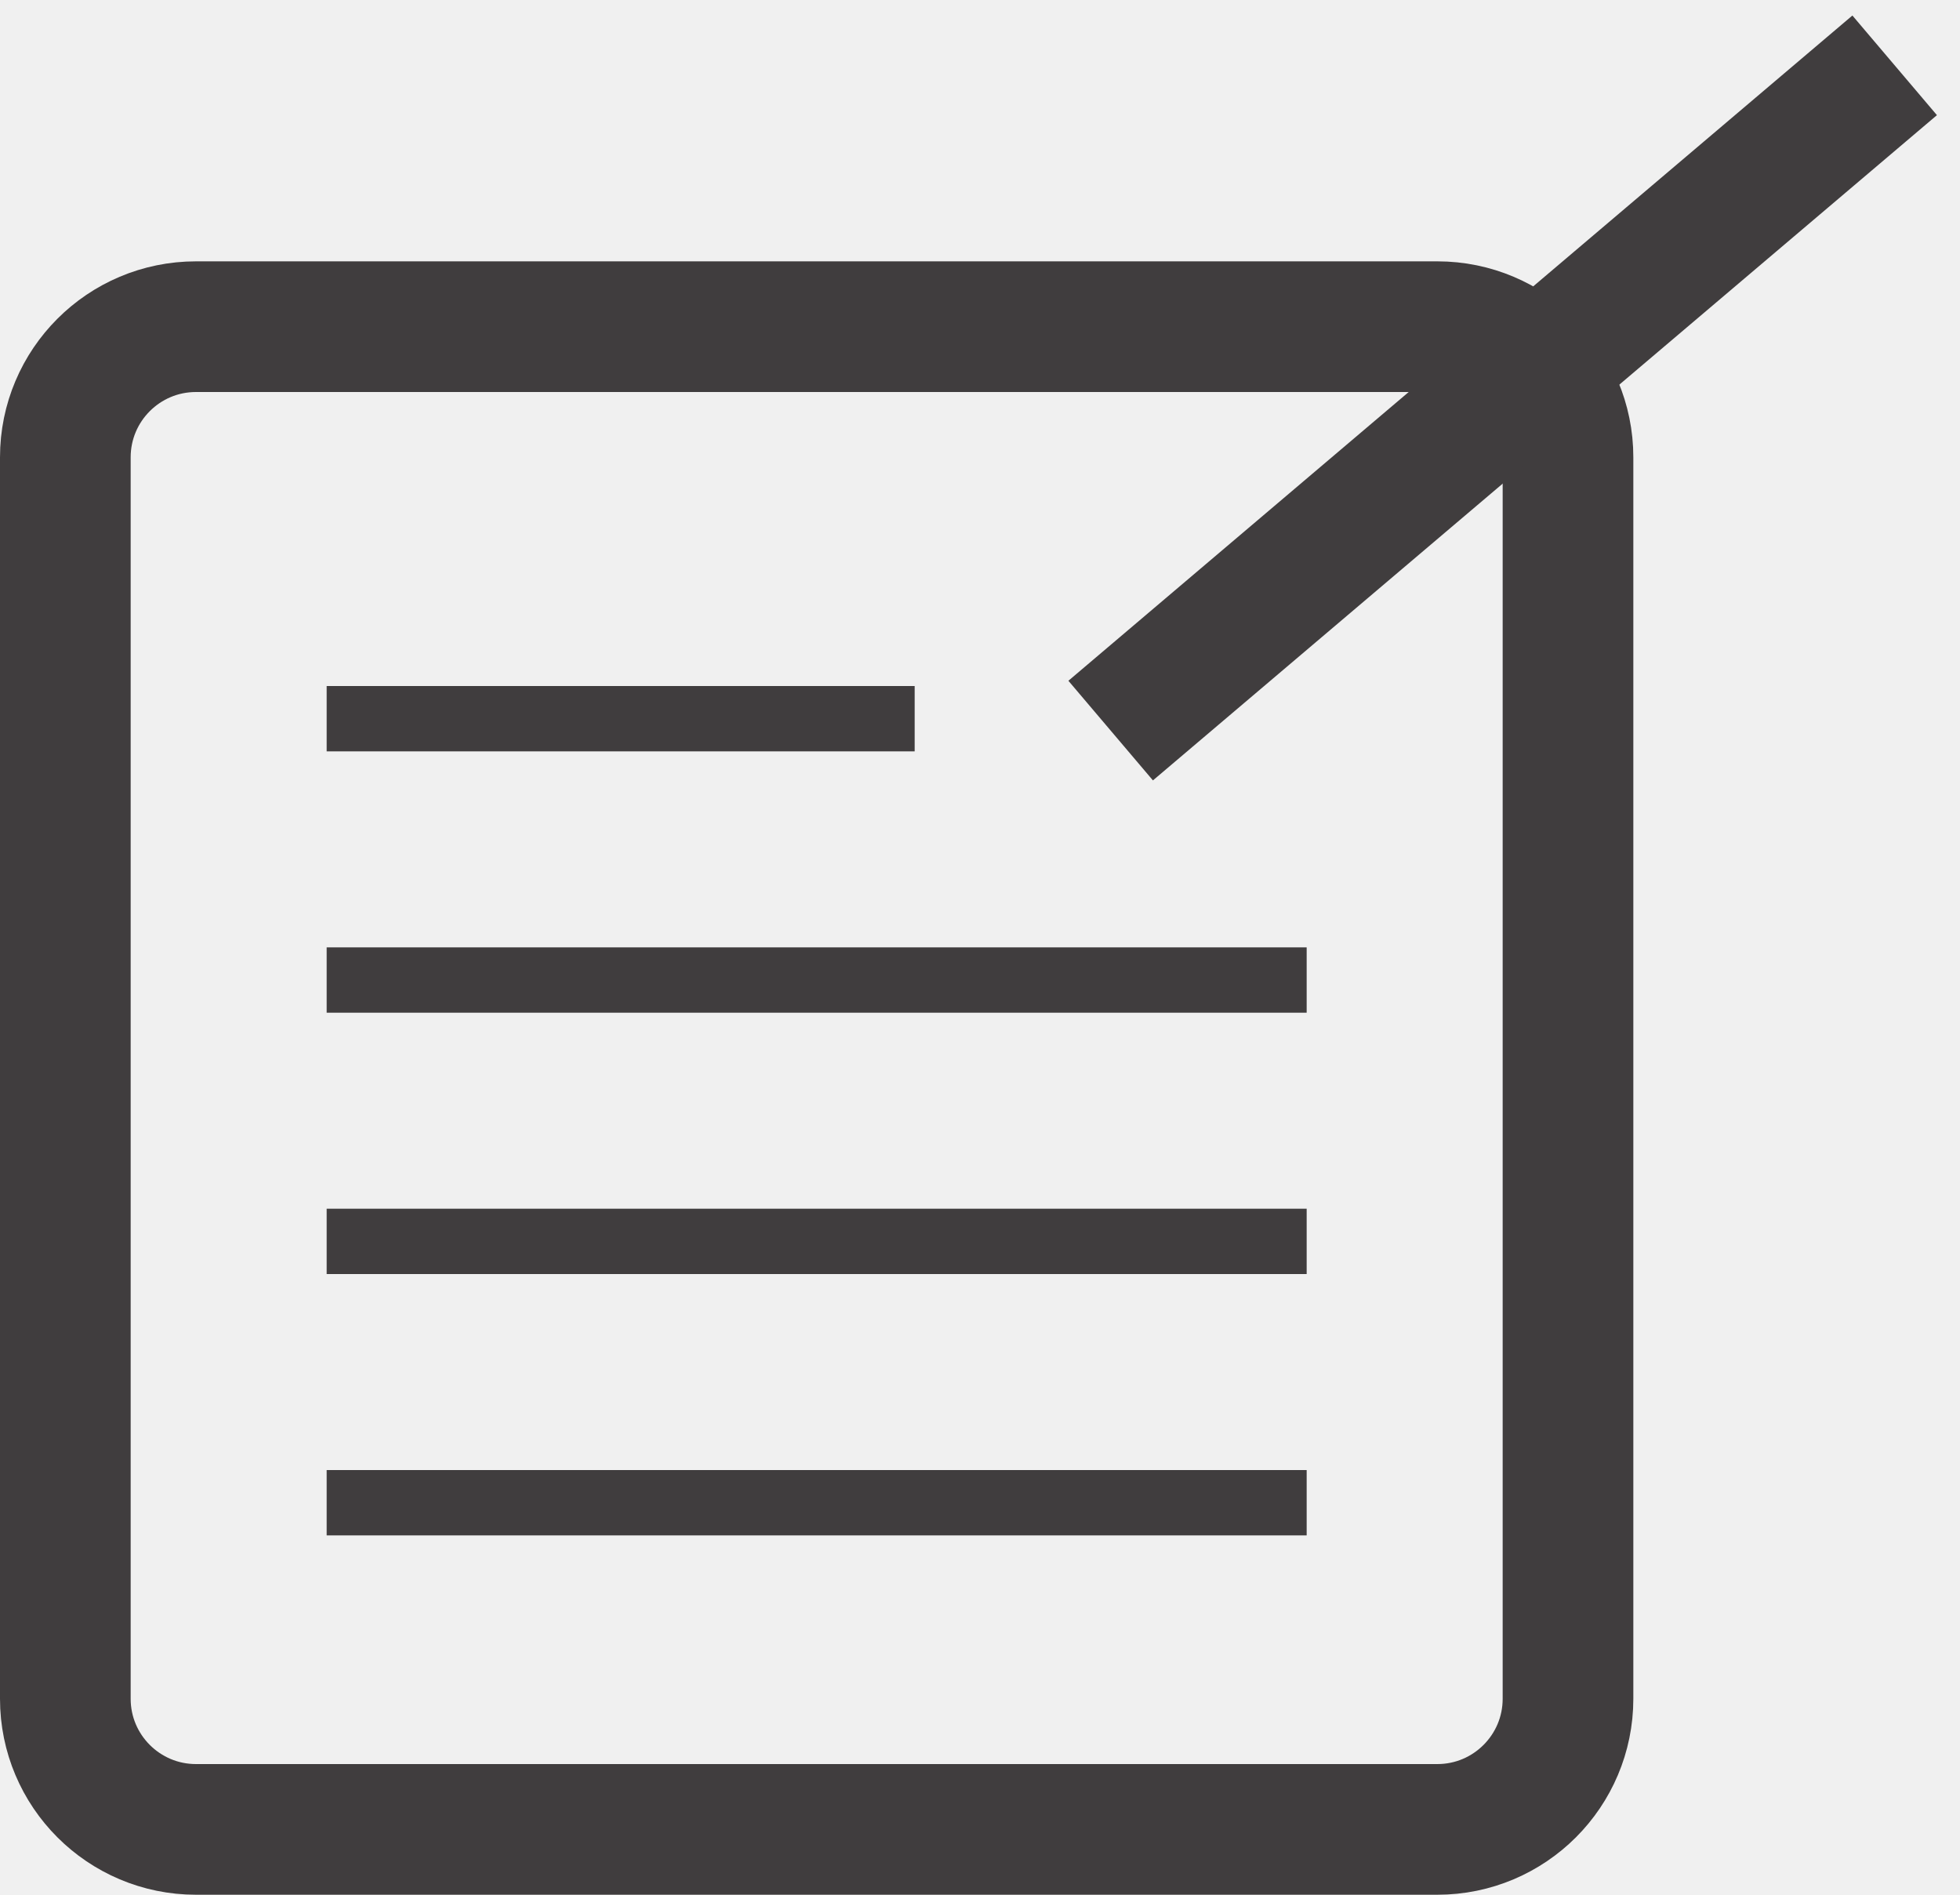
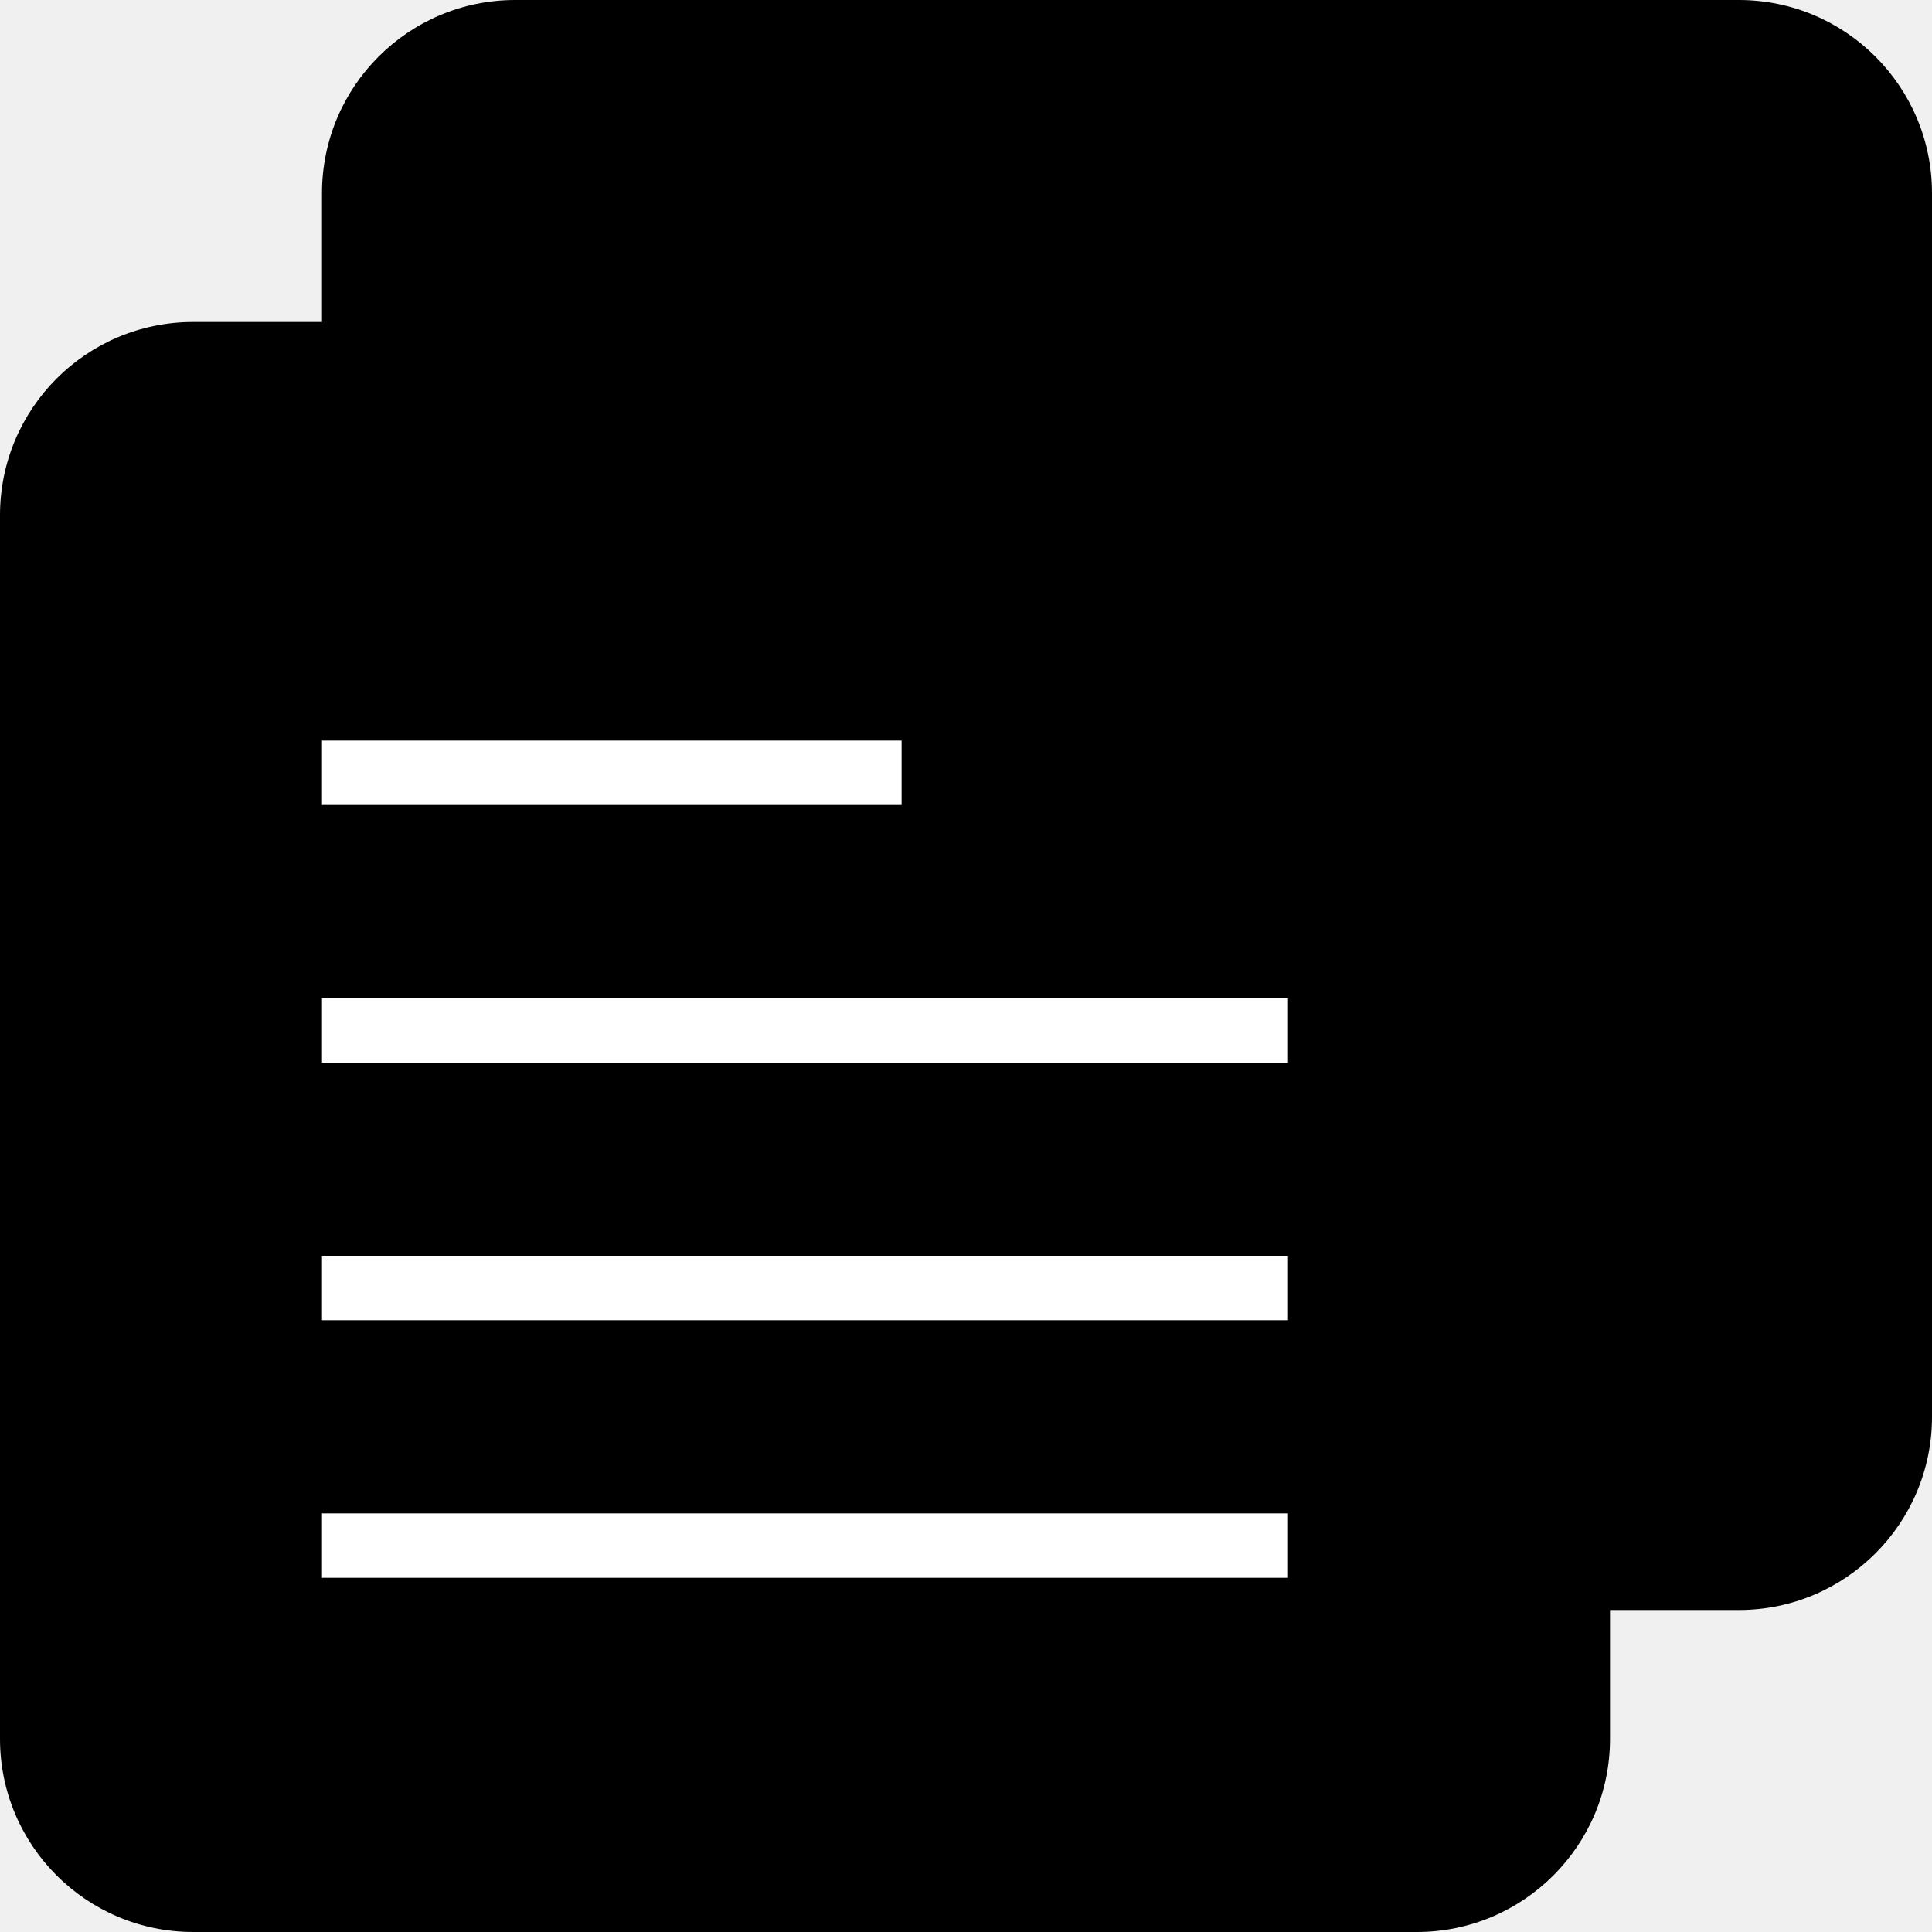
- <svg xmlns="http://www.w3.org/2000/svg" width="30" height="29" viewBox="0 0 30 29" fill="none">
-   <rect x="1" y="5" width="23" height="23" rx="2" stroke="#403D3E" stroke-width="2" />
-   <path d="M5 23L20 23" stroke="#403D3E" />
-   <path d="M5 19L20 19" stroke="#403D3E" />
-   <path d="M5 15L20 15" stroke="#403D3E" />
-   <path d="M17 11.182L29 1" stroke="#403D3E" stroke-width="2" />
-   <path d="M5 11L14 11" stroke="#403D3E" />
+ <svg xmlns="http://www.w3.org/2000/svg" width="30" height="30" viewBox="0 0 30 30" fill="none">
+   <rect y="5" width="25" height="25" rx="3" fill="black" />
+   <rect x="5" width="25" height="25" rx="3" fill="black" />
+   <path d="M5 24L20 24" stroke="white" />
+   <path d="M5 20L20 20" stroke="white" />
+   <path d="M5 16L20 16" stroke="white" />
+   <path d="M5 12L14 12" stroke="white" />
</svg>
